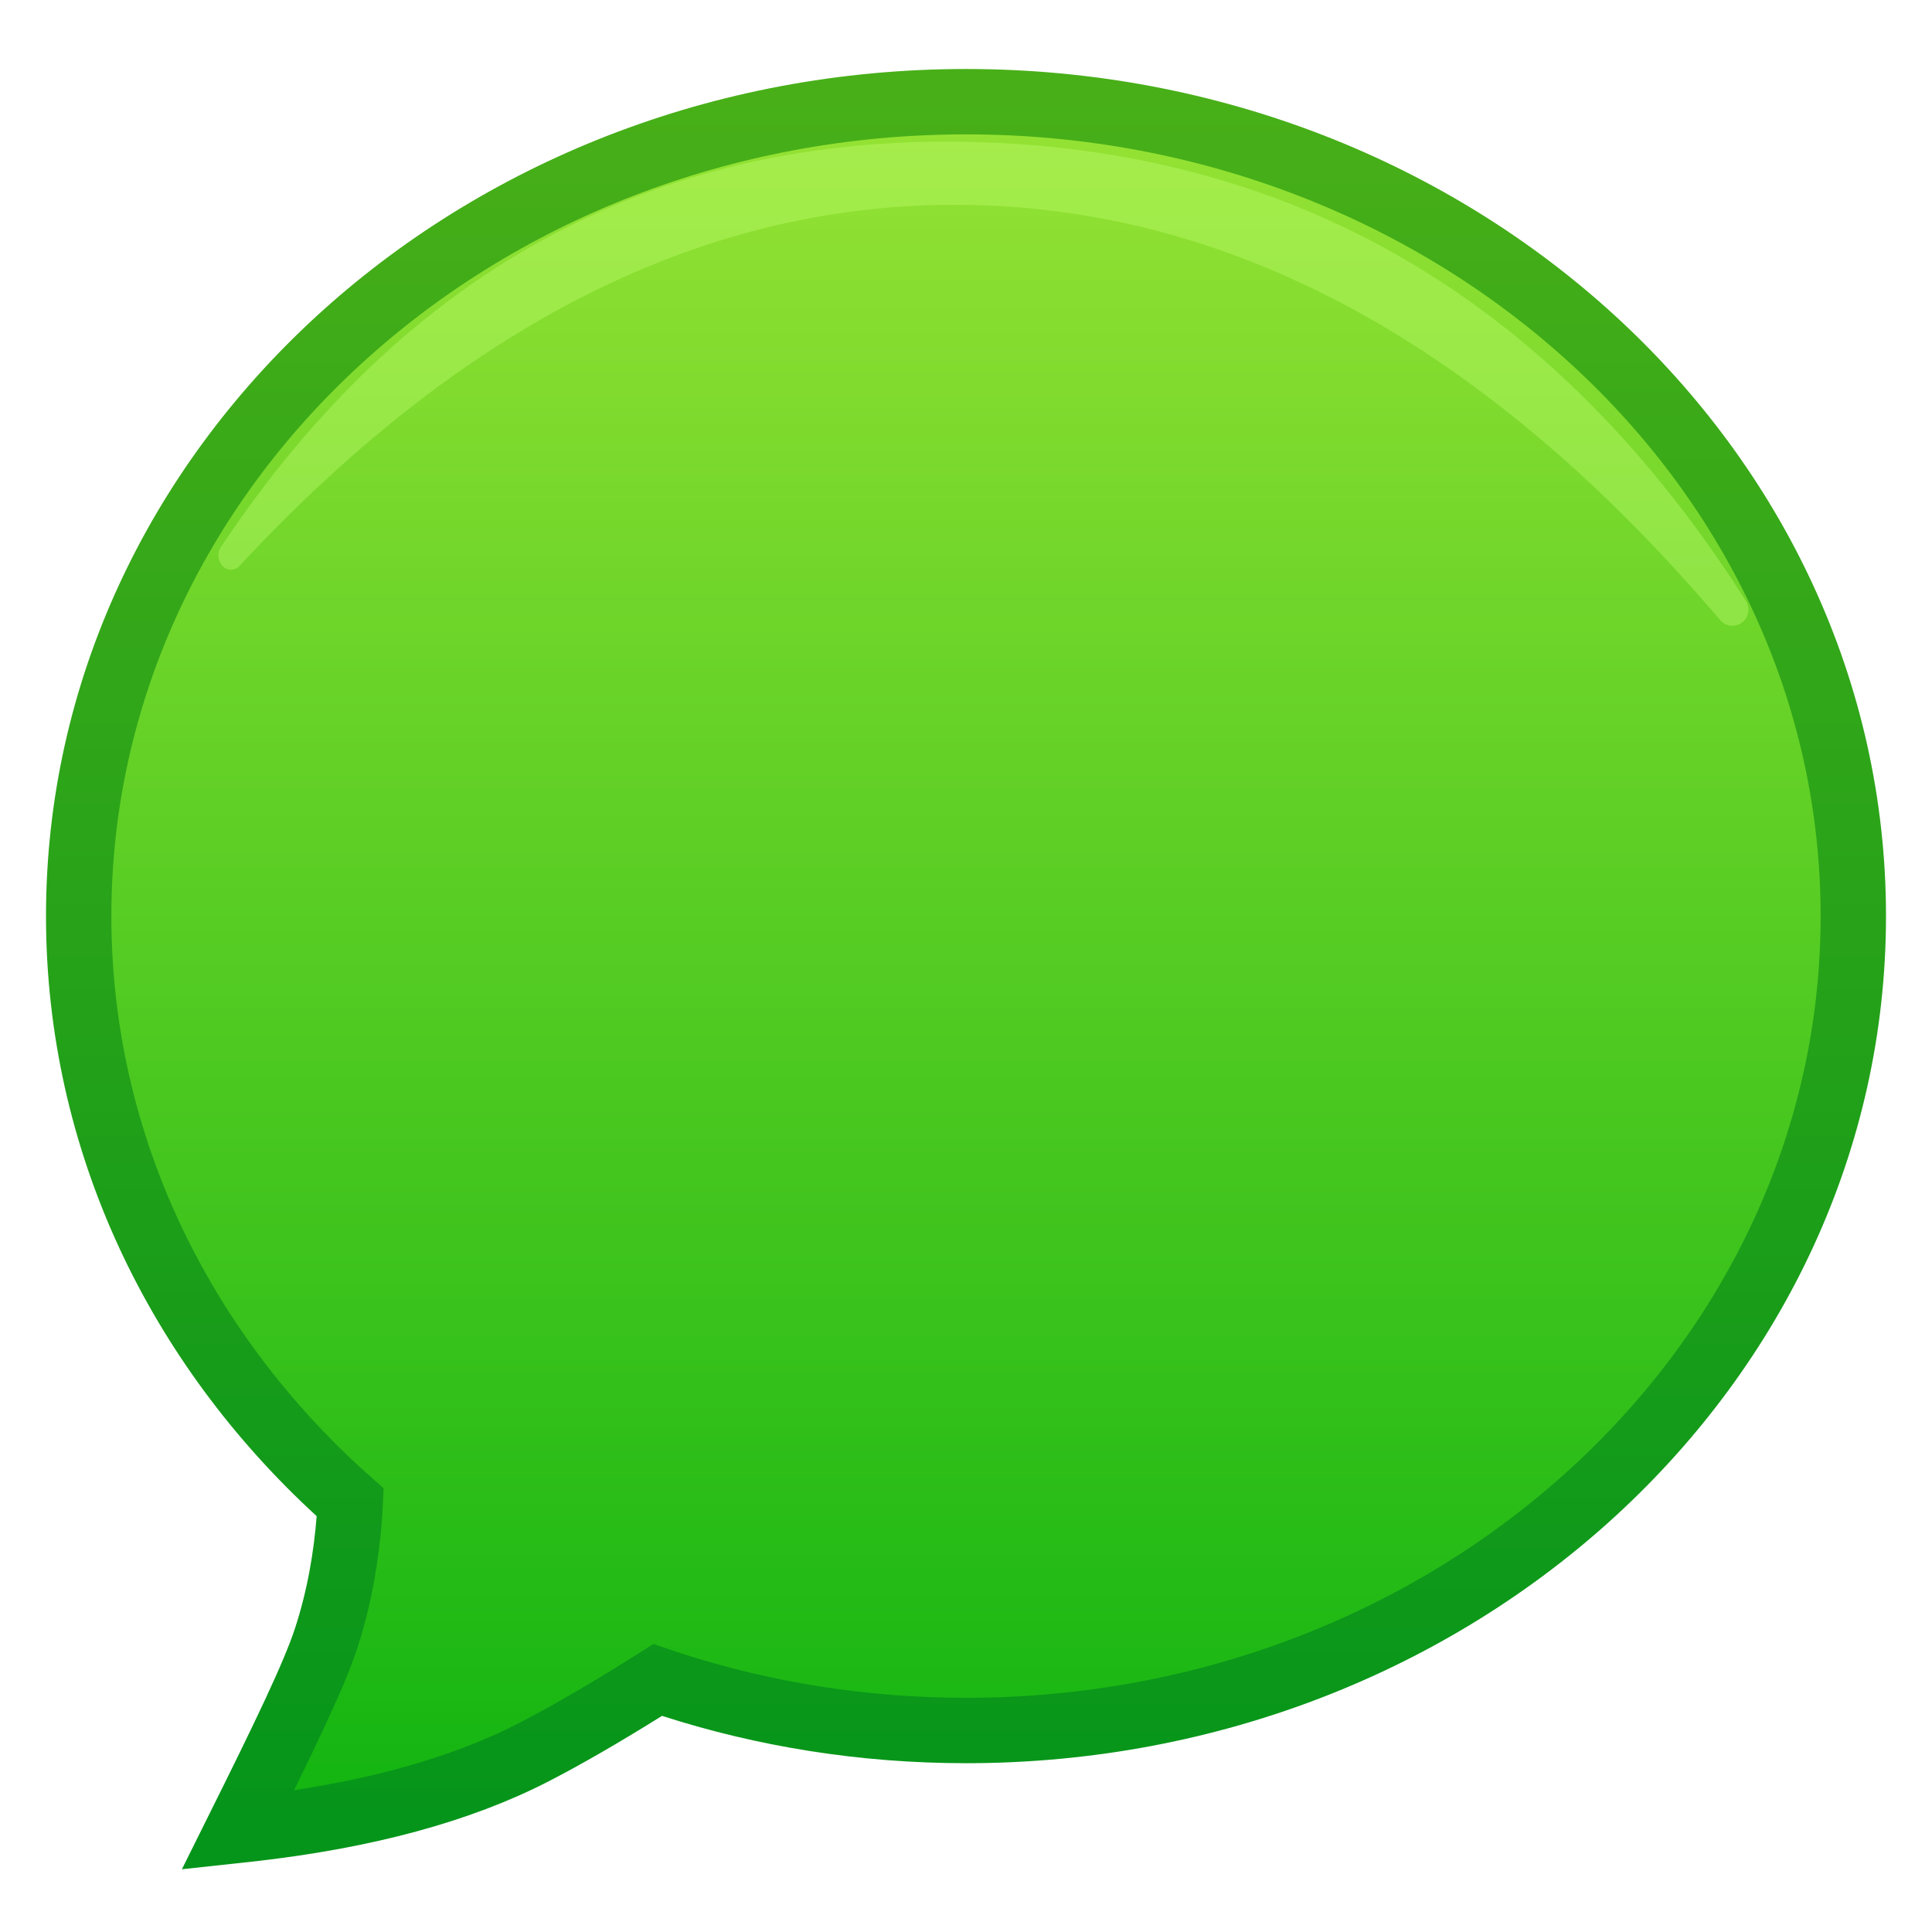
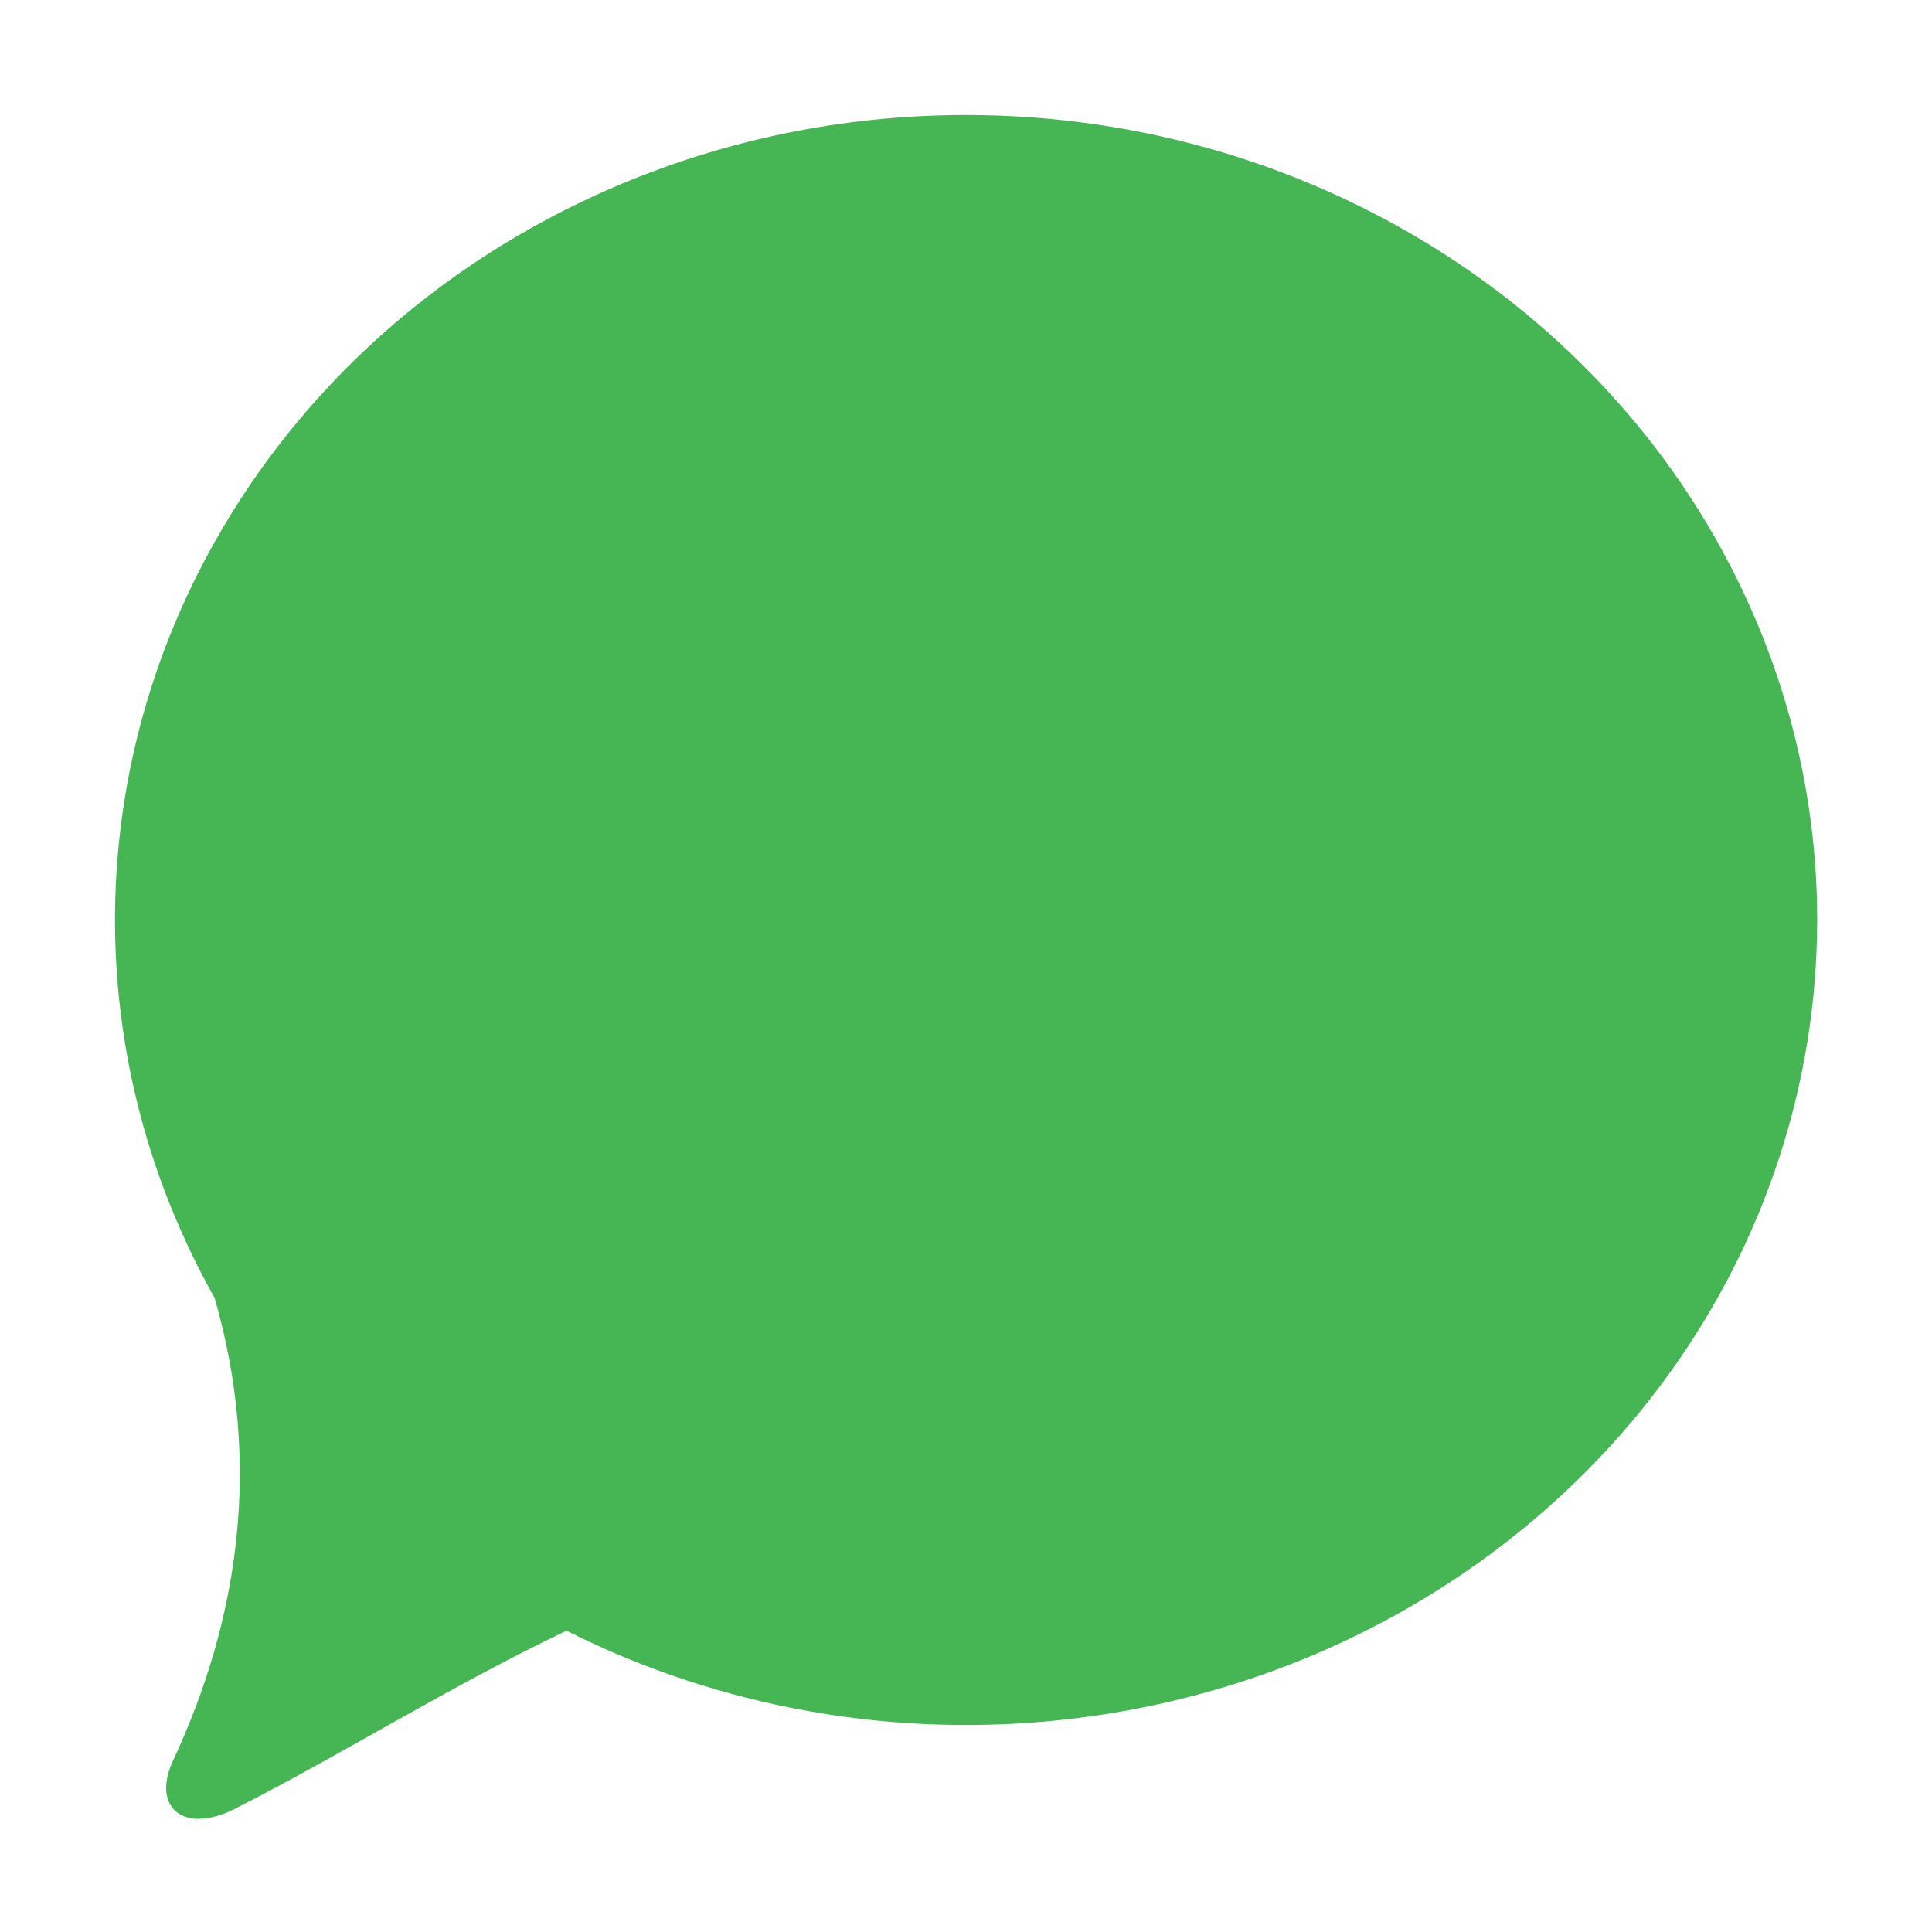
<svg xmlns="http://www.w3.org/2000/svg" width="84px" height="84px" viewBox="0 0 84 84" version="1.1">
-   <defs>
-     <linearGradient x1="50%" y1="0%" x2="50%" y2="99.764%" id="linearGradient-1">
-       <stop stop-color="#97E334" offset="0%" />
-       <stop stop-color="#11B411" offset="100%" />
-     </linearGradient>
-     <linearGradient x1="50%" y1="0%" x2="50%" y2="98.925%" id="linearGradient-2">
-       <stop stop-color="#48AF18" offset="0%" />
-       <stop stop-color="#05951A" offset="100%" />
-     </linearGradient>
-   </defs>
-   <g id="topic-green" stroke="none" stroke-width="1" fill="none" fill-rule="evenodd">
-     <path d="M42,4.421 C52.668,4.421 62.329,8.395 69.322,14.833 C76.27,21.23 80.579,30.065 80.579,39.83 C80.579,49.596 76.27,58.431 69.322,64.828 C62.329,71.266 52.668,75.24 42,75.24 C37.521,75.24 33.22,74.539 29.219,73.25 C29.01,73.183 28.801,73.114 28.593,73.043 C28.408,73.16 28.221,73.278 28.03,73.398 C26.207,74.537 24.602,75.465 23.214,76.18 C19.983,77.846 15.897,78.947 10.974,79.51 L10.338,79.579 C12.342,75.55 13.658,72.831 14.179,71.232 C14.764,69.438 15.057,67.662 15.184,66.029 C15.202,65.797 15.217,65.562 15.228,65.323 C15.06,65.174 14.893,65.024 14.728,64.872 C7.75,58.472 3.421,49.619 3.421,39.83 C3.421,30.065 7.73,21.23 14.678,14.833 C21.671,8.395 31.332,4.421 42,4.421 Z" id="Combined-Shape-Copy-2" stroke="url(#linearGradient-2)" stroke-width="2.842" fill="url(#linearGradient-1)" />
-     <path d="M9.681,24.614 C9.872,24.814 10.189,24.821 10.389,24.629 C10.396,24.623 10.403,24.616 10.41,24.608 C20.518,13.728 31.314,8.501 42.799,8.929 C54.258,9.356 64.924,15.368 74.794,26.966 C75.031,27.244 75.443,27.29 75.735,27.072 C76.032,26.852 76.108,26.44 75.909,26.128 C67.782,13.337 56.745,6.691 42.799,6.189 C28.822,5.685 17.758,11.549 9.607,23.78 C9.434,24.041 9.464,24.387 9.681,24.614 Z" id="Path-22" fill="#C2FF71" opacity="0.375" />
-   </g>
+   <path d="M42 5A37 35 0 1 1 24.63 70.9C19.6 73.3 15 76.2 10.3 78.6C8 79.8 6.6 78.6 7.5 76.6C10.4 70.4 11.4 63.6 9.33 56.43A37 35 0 0 1 42 5Z" fill="#45B653" />
</svg>
